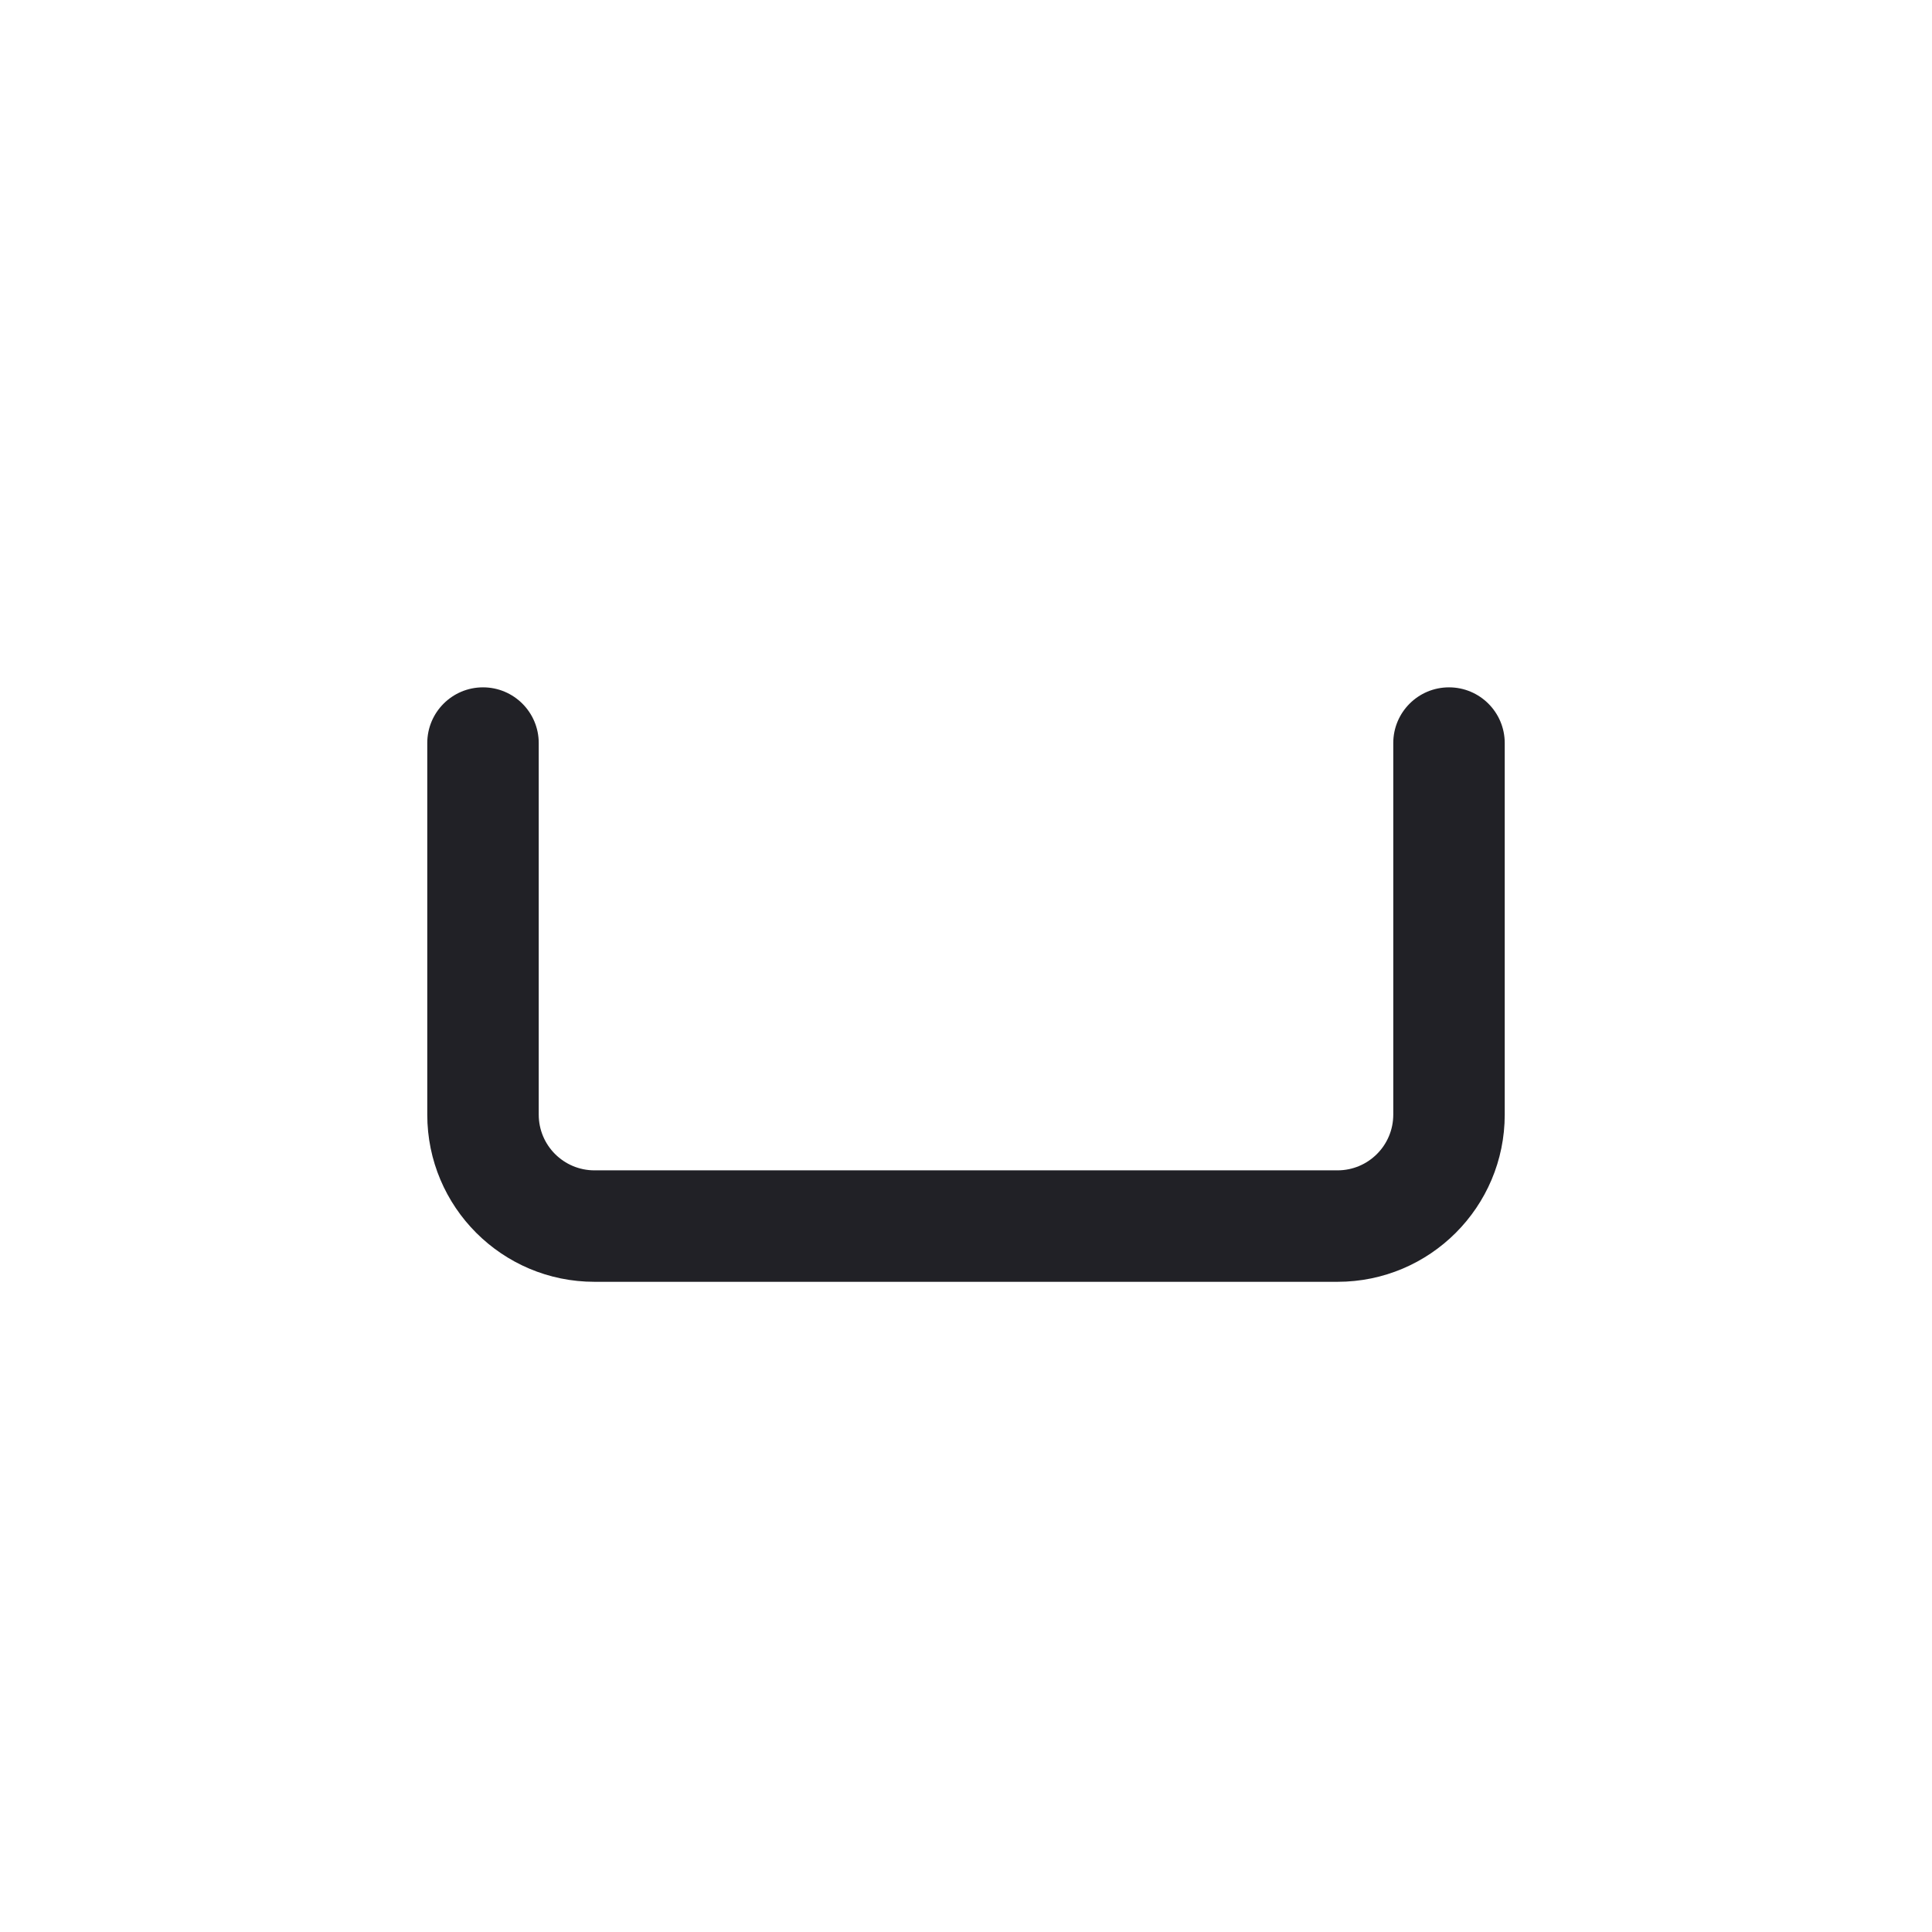
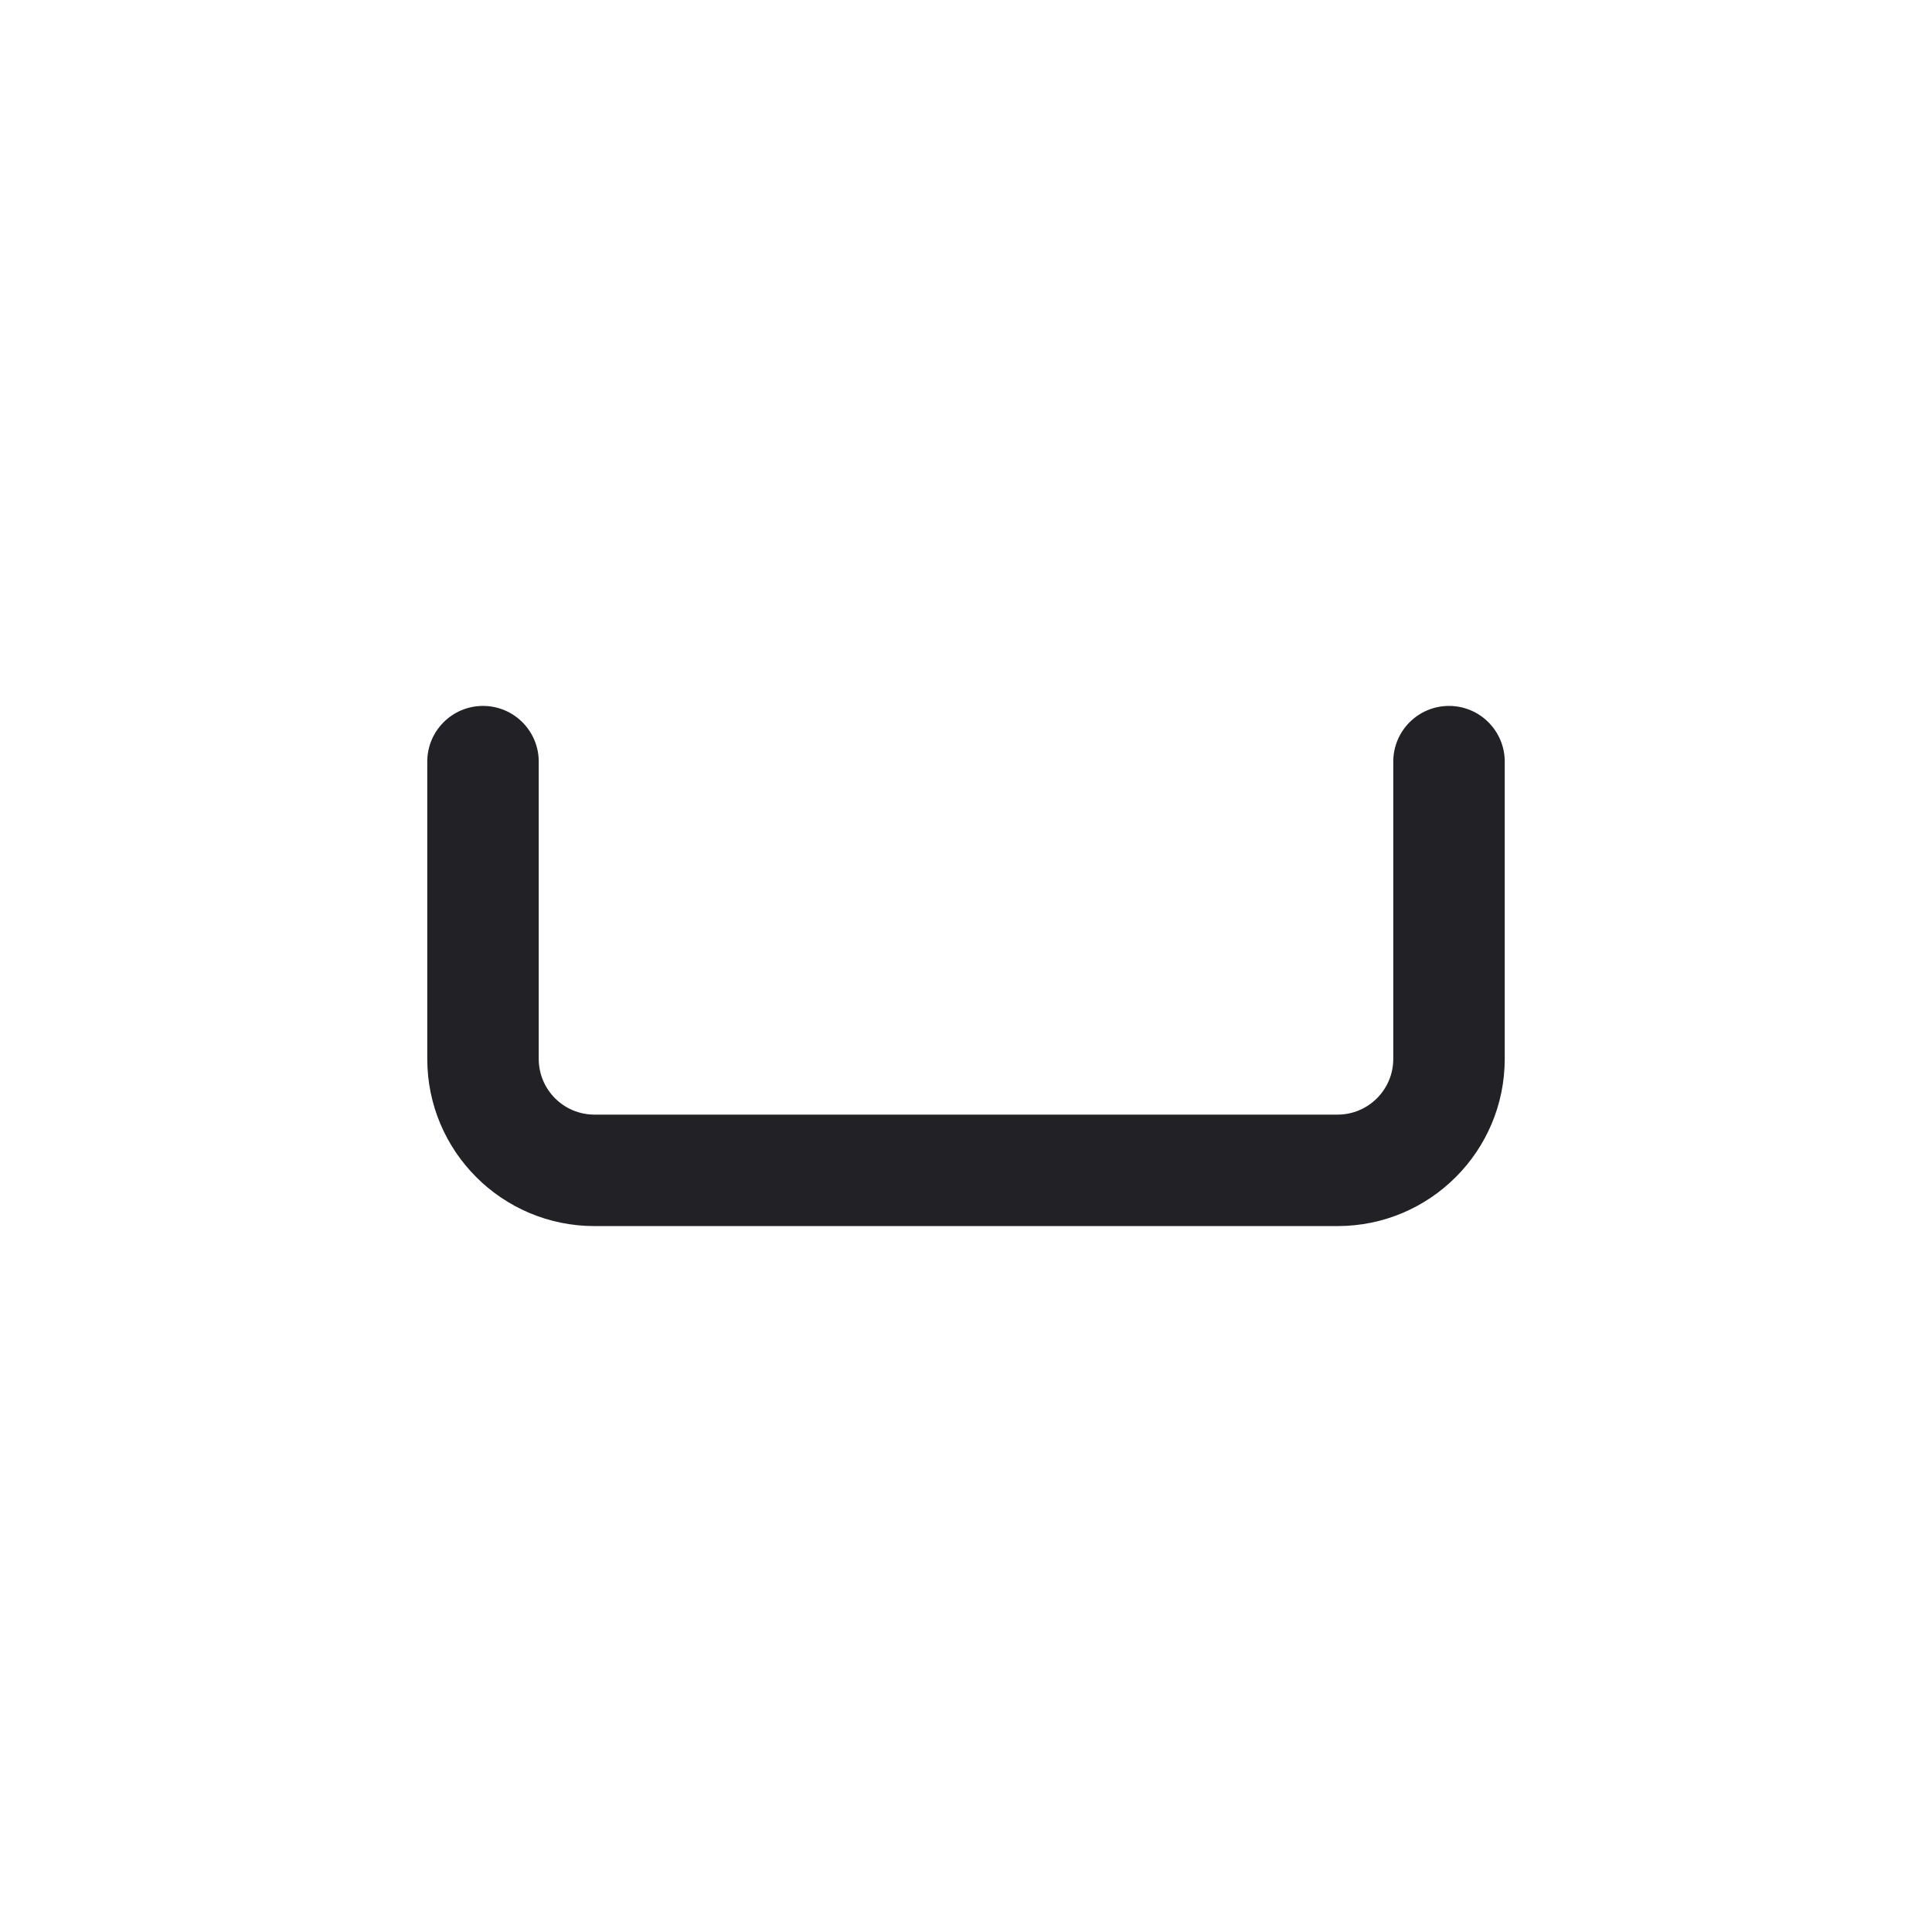
<svg xmlns="http://www.w3.org/2000/svg" id="expanded" viewBox="0 0 26 26">
  <defs>
    <style>.cls-1{fill:#212126;}</style>
  </defs>
-   <path class="cls-1" d="M8,17.25A2.25,2.25,0,0,1,5.75,15V10a.75.75,0,0,1,1.5,0v5a.75.75,0,0,0,.75.75H18a.75.75,0,0,0,.75-.75V10a.75.75,0,0,1,1.5,0v5A2.25,2.25,0,0,1,18,17.25Z" />
+   <path class="cls-1" d="M8,16.5a2.25,2.25,0,0,1-2.25-2.25v-4a.75.75,0,1,1,1.5,0v4A.75.75,0,0,0,8,15H18a.75.75,0,0,0,.75-.75v-4a.75.75,0,1,1,1.5,0v4A2.25,2.25,0,0,1,18,16.5Z" />
</svg>
